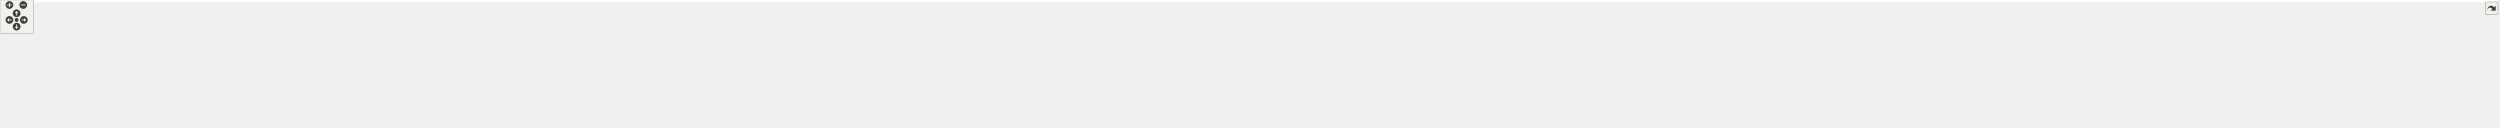
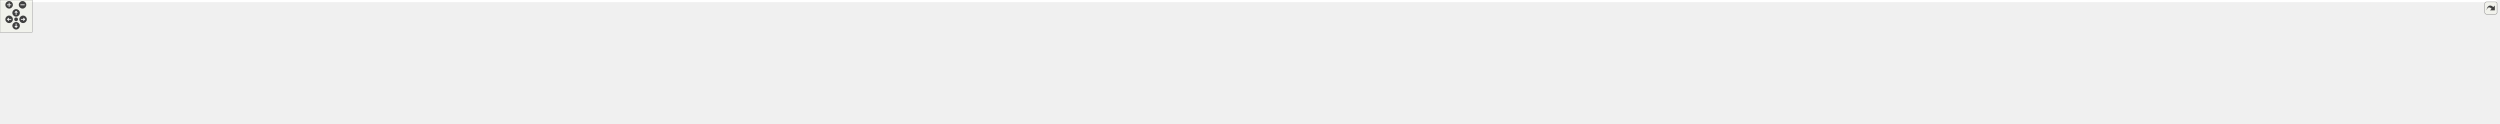
<svg xmlns="http://www.w3.org/2000/svg" xmlns:xlink="http://www.w3.org/1999/xlink" id="main" version="1.1" xml:space="preserve">
  <style type="text/css">
.edge:hover path { stroke: red; }
.edge:hover polygon { stroke: red; fill: red; }
</style>
  <defs>
    <circle id="rim" cx="0" cy="0" r="7" />
    <circle id="rim2" cx="0" cy="0" r="3.5" />
    <g id="zoomPlus">
      <use xlink:href="#rim" fill="#404040">
        <set attributeName="fill" to="#808080" begin="zoomplus.mouseover" end="zoomplus.mouseout" />
      </use>
      <path d="M-4,0h8M0,-4v8" fill="none" stroke="white" stroke-width="1.5" pointer-events="none" />
    </g>
    <g id="zoomMin">
      <use xlink:href="#rim" fill="#404040">
        <set attributeName="fill" to="#808080" begin="zoomminus.mouseover" end="zoomminus.mouseout" />
      </use>
      <path d="M-4,0h8" fill="none" stroke="white" stroke-width="1.5" pointer-events="none" />
    </g>
    <g id="dirArrow">
      <path fill="none" stroke="white" stroke-width="1.5" d="M0,-3.0v7 M-2.5,-0.5L0,-3.0L2.5,-0.5" />
    </g>
    <g id="resetDef">
      <use xlink:href="#rim2" fill="#404040">
        <set attributeName="fill" to="#808080" begin="reset.mouseover" end="reset.mouseout" />
      </use>
    </g>
  </defs>
  <svg id="graph" class="graph">
    <g id="viewport">
-       <polygon fill="white" stroke="transparent" points="-4,4 -4,-169 4506.5,-169 4506.5,4 -4,4" />
+       <polygon fill="white" stroke="transparent" points="-4,4 -4,-169 4652.5,-169 4652.5,4 -4,4" />
      <g id="node1" class="node">
        <g id="a_node1">
          <a xlink:title=" ">
-             <polygon fill="#bfbfbf" stroke="black" points="1880,-134.5 1880,-164.5 2026,-164.5 2026,-134.5 1880,-134.5" />
-             <text text-anchor="start" x="1888" y="-152.5" font-family="Helvetica,sans-Serif" font-size="10.00">include/d/d_com/d_com</text>
-             <text text-anchor="middle" x="1953" y="-141.5" font-family="Helvetica,sans-Serif" font-size="10.00">_inf_game/d_com_inf_game.h</text>
+             <polygon fill="#bfbfbf" stroke="black" points="1947,-134.5 1947,-164.5 2093,-164.5 2093,-134.5 1947,-134.5" />
+             <text text-anchor="start" x="1955" y="-152.5" font-family="Helvetica,sans-Serif" font-size="10.00">include/d/d_com/d_com</text>
+             <text text-anchor="middle" x="2020" y="-141.5" font-family="Helvetica,sans-Serif" font-size="10.00">_inf_game/d_com_inf_game.h</text>
          </a>
        </g>
      </g>
      <g id="node2" class="node">
        <g id="a_node2">
          <a xlink:href="d__attention_8cpp.html" target="_top" xlink:title=" ">
            <polygon fill="white" stroke="black" points="295.5,-6 295.5,-25 402.5,-25 402.5,-6 295.5,-6" />
            <text text-anchor="middle" x="349" y="-13" font-family="Helvetica,sans-Serif" font-size="10.00">src/d/d_attention.cpp</text>
          </a>
        </g>
      </g>
      <g id="edge1" class="edge">
-         <path fill="none" stroke="midnightblue" d="M1869.6,-147.46C1541.88,-143.19 359,-125.86 332,-98 312.58,-77.97 332.11,-41.82 342.89,-25.24" />
-         <polygon fill="midnightblue" stroke="midnightblue" points="1869.93,-150.97 1879.97,-147.6 1870.02,-143.97 1869.93,-150.97" />
+         <path fill="none" stroke="midnightblue" d="M1936.79,-147.57C1600.73,-143.62 360.24,-127.1 332,-98 312.57,-77.98 332.1,-41.82 342.89,-25.24" />
+         <polygon fill="midnightblue" stroke="midnightblue" points="1936.9,-151.07 1946.94,-147.69 1936.98,-144.07 1936.9,-151.07" />
      </g>
      <g id="node3" class="node">
        <g id="a_node3">
          <a xlink:href="d__camera_8cpp.html" target="_top" xlink:title=" ">
            <polygon fill="white" stroke="black" points="479,-73 479,-92 581,-92 581,-73 479,-73" />
            <text text-anchor="middle" x="530" y="-80" font-family="Helvetica,sans-Serif" font-size="10.00">src/d/d_camera.cpp</text>
          </a>
        </g>
      </g>
      <g id="edge2" class="edge">
-         <path fill="none" stroke="midnightblue" d="M1869.53,-147.39C1613.79,-143.67 843.39,-130.05 595,-98 584.45,-96.64 573.09,-94.38 562.86,-92.05" />
-         <polygon fill="midnightblue" stroke="midnightblue" points="1869.82,-150.89 1879.87,-147.54 1869.92,-143.89 1869.82,-150.89" />
+         <path fill="none" stroke="midnightblue" d="M1936.51,-147.56C1672.39,-144.27 856.99,-131.57 595,-98 584.45,-96.65 573.09,-94.39 562.86,-92.06" />
+         <polygon fill="midnightblue" stroke="midnightblue" points="1936.76,-151.06 1946.8,-147.69 1936.85,-144.06 1936.76,-151.06" />
      </g>
      <g id="node4" class="node">
        <g id="a_node4">
          <a xlink:href="d__com__inf__game_8cpp.html" target="_top" xlink:title=" ">
            <polygon fill="white" stroke="black" points="563.5,-0.5 563.5,-30.5 682.5,-30.5 682.5,-0.5 563.5,-0.5" />
            <text text-anchor="start" x="571.5" y="-18.5" font-family="Helvetica,sans-Serif" font-size="10.00">src/d/d_com/d_com_inf</text>
            <text text-anchor="middle" x="623" y="-7.5" font-family="Helvetica,sans-Serif" font-size="10.00">_game.cpp</text>
          </a>
        </g>
      </g>
      <g id="edge3" class="edge">
-         <path fill="none" stroke="midnightblue" d="M1869.63,-148.37C1585.85,-147.53 672.47,-141.45 628,-98 610.26,-80.66 614.43,-48.94 618.86,-30.61" />
-         <polygon fill="midnightblue" stroke="midnightblue" points="1869.85,-151.87 1879.86,-148.4 1869.87,-144.87 1869.85,-151.87" />
+         <path fill="none" stroke="midnightblue" d="M1936.4,-148.53C1642.95,-148.24 674.97,-143.81 628,-98 610.24,-80.68 614.42,-48.95 618.85,-30.61" />
+         <polygon fill="midnightblue" stroke="midnightblue" points="1936.55,-152.03 1946.55,-148.54 1936.56,-145.03 1936.55,-152.03" />
      </g>
      <g id="node5" class="node">
        <g id="a_node5">
          <a xlink:href="d__file__sel__info_8cpp.html" target="_top" xlink:title=" ">
            <polygon fill="white" stroke="black" points="789.5,-67.5 789.5,-97.5 878.5,-97.5 878.5,-67.5 789.5,-67.5" />
            <text text-anchor="start" x="797.5" y="-85.5" font-family="Helvetica,sans-Serif" font-size="10.00">src/d/d_file/d_file</text>
            <text text-anchor="middle" x="834" y="-74.5" font-family="Helvetica,sans-Serif" font-size="10.00">_sel_info.cpp</text>
          </a>
        </g>
      </g>
      <g id="edge4" class="edge">
-         <path fill="none" stroke="midnightblue" d="M1869.65,-146.86C1653.15,-142.24 1076.69,-127.46 888,-98 884.93,-97.52 881.79,-96.94 878.63,-96.28" />
-         <polygon fill="midnightblue" stroke="midnightblue" points="1869.61,-150.36 1879.69,-147.07 1869.76,-143.36 1869.61,-150.36" />
+         <path fill="none" stroke="midnightblue" d="M1936.63,-147.13C1710.7,-143.06 1090.12,-129.26 888,-98 884.93,-97.53 881.78,-96.94 878.63,-96.29" />
+         <polygon fill="midnightblue" stroke="midnightblue" points="1936.7,-150.64 1946.76,-147.31 1936.83,-143.64 1936.7,-150.64" />
      </g>
      <g id="node6" class="node">
        <g id="a_node6">
          <a xlink:href="d__item_8cpp.html" target="_top" xlink:title=" ">
            <polygon fill="white" stroke="black" points="700.5,-6 700.5,-25 821.5,-25 821.5,-6 700.5,-6" />
            <text text-anchor="middle" x="761" y="-13" font-family="Helvetica,sans-Serif" font-size="10.00">src/d/d_item/d_item.cpp</text>
          </a>
        </g>
      </g>
      <g id="edge5" class="edge">
-         <path fill="none" stroke="midnightblue" d="M1869.47,-147.63C1608.47,-144.54 822.99,-132.42 781,-98 759.03,-79.99 758.92,-42.13 760.12,-25.11" />
-         <polygon fill="midnightblue" stroke="midnightblue" points="1869.61,-151.13 1879.65,-147.74 1869.69,-144.13 1869.61,-151.13" />
+         <path fill="none" stroke="midnightblue" d="M1936.84,-147.83C1666.24,-145.31 825.71,-134.56 781,-98 759.01,-80.02 758.91,-42.14 760.12,-25.11" />
+         <polygon fill="midnightblue" stroke="midnightblue" points="1936.96,-151.33 1946.99,-147.93 1937.02,-144.34 1936.96,-151.33" />
      </g>
      <g id="node7" class="node">
        <g id="a_node7">
          <a xlink:href="d__kankyo__rain_8cpp.html" target="_top" xlink:title=" ">
            <polygon fill="white" stroke="black" points="896.5,-67.5 896.5,-97.5 1023.5,-97.5 1023.5,-67.5 896.5,-67.5" />
            <text text-anchor="start" x="904.5" y="-85.5" font-family="Helvetica,sans-Serif" font-size="10.00">src/d/d_kankyo/d_kankyo</text>
            <text text-anchor="middle" x="960" y="-74.5" font-family="Helvetica,sans-Serif" font-size="10.00">_rain.cpp</text>
          </a>
        </g>
      </g>
      <g id="edge6" class="edge">
-         <path fill="none" stroke="midnightblue" d="M1869.57,-147.86C1707.64,-145.74 1339.71,-136.68 1033,-98 1029.92,-97.61 1026.78,-97.17 1023.61,-96.69" />
-         <polygon fill="midnightblue" stroke="midnightblue" points="1869.89,-151.36 1879.93,-147.99 1869.98,-144.36 1869.89,-151.36" />
+         <path fill="none" stroke="midnightblue" d="M1936.79,-148.3C1766.48,-147.01 1366.1,-139.38 1033,-98 1029.92,-97.62 1026.78,-97.18 1023.61,-96.7" />
+         <polygon fill="midnightblue" stroke="midnightblue" points="1936.91,-151.8 1946.94,-148.37 1936.96,-144.8 1936.91,-151.8" />
      </g>
      <g id="node8" class="node">
        <g id="a_node8">
          <a xlink:href="d__kankyo__wether_8cpp.html" target="_top" xlink:title=" ">
            <polygon fill="white" stroke="black" points="1041.5,-67.5 1041.5,-97.5 1168.5,-97.5 1168.5,-67.5 1041.5,-67.5" />
            <text text-anchor="start" x="1049.5" y="-85.5" font-family="Helvetica,sans-Serif" font-size="10.00">src/d/d_kankyo/d_kankyo</text>
            <text text-anchor="middle" x="1105" y="-74.5" font-family="Helvetica,sans-Serif" font-size="10.00">_wether.cpp</text>
          </a>
        </g>
      </g>
      <g id="edge7" class="edge">
-         <path fill="none" stroke="midnightblue" d="M1869.36,-146.64C1726.9,-142.67 1428.25,-130.86 1178,-98 1174.93,-97.6 1171.79,-97.14 1168.62,-96.65" />
-         <polygon fill="midnightblue" stroke="midnightblue" points="1869.67,-150.15 1879.76,-146.92 1869.86,-143.15 1869.67,-150.15" />
+         <path fill="none" stroke="midnightblue" d="M1936.6,-147.26C1784.99,-144.16 1454.33,-133.56 1178,-98 1174.92,-97.6 1171.78,-97.16 1168.62,-96.67" />
+         <polygon fill="midnightblue" stroke="midnightblue" points="1936.69,-150.76 1946.76,-147.46 1936.83,-143.76 1936.69,-150.76" />
      </g>
      <g id="node9" class="node">
        <g id="a_node9">
          <a xlink:href="d__kankyo_8cpp.html" target="_top" xlink:title=" ">
            <polygon fill="white" stroke="black" points="1186.5,-73 1186.5,-92 1287.5,-92 1287.5,-73 1186.5,-73" />
            <text text-anchor="middle" x="1237" y="-80" font-family="Helvetica,sans-Serif" font-size="10.00">src/d/d_kankyo.cpp</text>
          </a>
        </g>
      </g>
      <g id="edge8" class="edge">
-         <path fill="none" stroke="midnightblue" d="M1869.48,-146.35C1744.35,-142.17 1501.11,-130.31 1297,-98 1287.58,-96.51 1277.46,-94.3 1268.26,-92.06" />
-         <polygon fill="midnightblue" stroke="midnightblue" points="1869.64,-149.86 1879.75,-146.69 1869.87,-142.86 1869.64,-149.86" />
+         <path fill="none" stroke="midnightblue" d="M1936.68,-147.2C1801.61,-144.08 1526.81,-133.54 1297,-98 1287.47,-96.53 1277.22,-94.3 1267.94,-92.02" />
+         <polygon fill="midnightblue" stroke="midnightblue" points="1936.87,-150.71 1946.95,-147.43 1937.03,-143.71 1936.87,-150.71" />
      </g>
      <g id="node10" class="node">
        <g id="a_node10">
          <a xlink:href="d__kantera__icon__meter_8cpp.html" target="_top" xlink:title=" ">
            <polygon fill="white" stroke="black" points="1305.5,-67.5 1305.5,-97.5 1412.5,-97.5 1412.5,-67.5 1305.5,-67.5" />
            <text text-anchor="start" x="1313.5" y="-85.5" font-family="Helvetica,sans-Serif" font-size="10.00">src/d/d_kantera_icon</text>
            <text text-anchor="middle" x="1359" y="-74.5" font-family="Helvetica,sans-Serif" font-size="10.00">_meter.cpp</text>
          </a>
        </g>
      </g>
      <g id="edge9" class="edge">
-         <path fill="none" stroke="midnightblue" d="M1869.39,-143.95C1764.41,-137.47 1579.03,-123.42 1422,-98 1418.9,-97.5 1415.72,-96.93 1412.52,-96.32" />
-         <polygon fill="midnightblue" stroke="midnightblue" points="1869.41,-147.46 1879.6,-144.58 1869.84,-140.48 1869.41,-147.46" />
+         <path fill="none" stroke="midnightblue" d="M1936.66,-145.2C1820.69,-139.76 1604.35,-126.54 1422,-98 1418.9,-97.51 1415.72,-96.96 1412.52,-96.36" />
+         <polygon fill="midnightblue" stroke="midnightblue" points="1936.73,-148.71 1946.88,-145.67 1937.05,-141.71 1936.73,-148.71" />
      </g>
      <g id="node11" class="node">
        <g id="a_node11">
          <a xlink:href="d__meter__button_8cpp.html" target="_top" xlink:title=" ">
            <polygon fill="white" stroke="black" points="1430.5,-67.5 1430.5,-97.5 1545.5,-97.5 1545.5,-67.5 1430.5,-67.5" />
            <text text-anchor="start" x="1438.5" y="-85.5" font-family="Helvetica,sans-Serif" font-size="10.00">src/d/d_meter/d_meter</text>
            <text text-anchor="middle" x="1488" y="-74.5" font-family="Helvetica,sans-Serif" font-size="10.00">_button.cpp</text>
          </a>
        </g>
      </g>
      <g id="edge10" class="edge">
-         <path fill="none" stroke="midnightblue" d="M1869.62,-140.05C1788.88,-131.37 1663.13,-116.53 1555,-98 1551.95,-97.48 1548.83,-96.91 1545.68,-96.32" />
-         <polygon fill="midnightblue" stroke="midnightblue" points="1869.41,-143.55 1879.73,-141.13 1870.16,-136.59 1869.41,-143.55" />
+         <path fill="none" stroke="midnightblue" d="M1936.56,-142.09C1843.22,-134.31 1687.7,-119.5 1555,-98 1551.95,-97.51 1548.82,-96.96 1545.67,-96.38" />
+         <polygon fill="midnightblue" stroke="midnightblue" points="1936.54,-145.6 1946.79,-142.94 1937.11,-138.63 1936.54,-145.6" />
      </g>
      <g id="node12" class="node">
        <g id="a_node12">
          <a xlink:href="d__meter__haihai_8cpp.html" target="_top" xlink:title=" ">
            <polygon fill="white" stroke="black" points="1563.5,-67.5 1563.5,-97.5 1678.5,-97.5 1678.5,-67.5 1563.5,-67.5" />
            <text text-anchor="start" x="1571.5" y="-85.5" font-family="Helvetica,sans-Serif" font-size="10.00">src/d/d_meter/d_meter</text>
            <text text-anchor="middle" x="1621" y="-74.5" font-family="Helvetica,sans-Serif" font-size="10.00">_haihai.cpp</text>
          </a>
        </g>
      </g>
      <g id="edge11" class="edge">
-         <path fill="none" stroke="midnightblue" d="M1869.9,-133.21C1817.62,-123.46 1748.79,-110.37 1688,-98 1684.97,-97.38 1681.86,-96.74 1678.72,-96.09" />
-         <polygon fill="midnightblue" stroke="midnightblue" points="1869.32,-136.66 1879.79,-135.05 1870.6,-129.78 1869.32,-136.66" />
+         <path fill="none" stroke="midnightblue" d="M1936.8,-137.31C1869.5,-127.9 1772.4,-113.54 1688,-98 1684.96,-97.44 1681.84,-96.84 1678.7,-96.23" />
+         <polygon fill="midnightblue" stroke="midnightblue" points="1936.53,-140.8 1946.92,-138.72 1937.5,-133.87 1936.53,-140.8" />
      </g>
      <g id="node13" class="node">
        <g id="a_node13">
          <a xlink:href="d__meter__hakusha_8cpp.html" target="_top" xlink:title=" ">
            <polygon fill="white" stroke="black" points="1696.5,-67.5 1696.5,-97.5 1811.5,-97.5 1811.5,-67.5 1696.5,-67.5" />
            <text text-anchor="start" x="1704.5" y="-85.5" font-family="Helvetica,sans-Serif" font-size="10.00">src/d/d_meter/d_meter</text>
            <text text-anchor="middle" x="1754" y="-74.5" font-family="Helvetica,sans-Serif" font-size="10.00">_hakusha.cpp</text>
          </a>
        </g>
      </g>
      <g id="edge12" class="edge">
-         <path fill="none" stroke="midnightblue" d="M1900.12,-131.23C1867.93,-120.71 1827.33,-107.45 1797.1,-97.58" />
-         <polygon fill="midnightblue" stroke="midnightblue" points="1899.23,-134.62 1909.82,-134.4 1901.4,-127.96 1899.23,-134.62" />
+         <path fill="none" stroke="midnightblue" d="M1952.69,-132.05C1909.2,-121.43 1853.2,-107.74 1811.75,-97.61" />
+         <polygon fill="midnightblue" stroke="midnightblue" points="1952.06,-135.5 1962.61,-134.48 1953.73,-128.7 1952.06,-135.5" />
      </g>
      <g id="node14" class="node">
        <g id="a_node14">
          <a xlink:href="d__meter__map_8cpp.html" target="_top" xlink:title=" ">
            <polygon fill="white" stroke="black" points="1829.5,-67.5 1829.5,-97.5 1944.5,-97.5 1944.5,-67.5 1829.5,-67.5" />
            <text text-anchor="start" x="1837.5" y="-85.5" font-family="Helvetica,sans-Serif" font-size="10.00">src/d/d_meter/d_meter</text>
            <text text-anchor="middle" x="1887" y="-74.5" font-family="Helvetica,sans-Serif" font-size="10.00">_map.cpp</text>
          </a>
        </g>
      </g>
      <g id="edge13" class="edge">
-         <path fill="none" stroke="midnightblue" d="M1931.49,-127.31C1921.59,-117.56 1910.11,-106.26 1901.29,-97.58" />
-         <polygon fill="midnightblue" stroke="midnightblue" points="1929.1,-129.87 1938.68,-134.4 1934.01,-124.89 1929.1,-129.87" />
+         <path fill="none" stroke="midnightblue" d="M1982.13,-129.99C1961.05,-119.69 1935.22,-107.07 1915.8,-97.58" />
+         <polygon fill="midnightblue" stroke="midnightblue" points="1980.62,-133.15 1991.14,-134.4 1983.69,-126.86 1980.62,-133.15" />
      </g>
      <g id="node15" class="node">
        <g id="a_node15">
          <a xlink:href="d__meter__string_8cpp.html" target="_top" xlink:title=" ">
            <polygon fill="white" stroke="black" points="1962.5,-67.5 1962.5,-97.5 2077.5,-97.5 2077.5,-67.5 1962.5,-67.5" />
            <text text-anchor="start" x="1970.5" y="-85.5" font-family="Helvetica,sans-Serif" font-size="10.00">src/d/d_meter/d_meter</text>
            <text text-anchor="middle" x="2020" y="-74.5" font-family="Helvetica,sans-Serif" font-size="10.00">_string.cpp</text>
          </a>
        </g>
      </g>
      <g id="edge14" class="edge">
-         <path fill="none" stroke="midnightblue" d="M1974.84,-127.31C1984.89,-117.56 1996.54,-106.26 2005.49,-97.58" />
-         <polygon fill="midnightblue" stroke="midnightblue" points="1972.28,-124.92 1967.54,-134.4 1977.15,-129.94 1972.28,-124.92" />
+         <path fill="none" stroke="midnightblue" d="M2020,-124.11C2020,-115.15 2020,-105.32 2020,-97.58" />
+         <polygon fill="midnightblue" stroke="midnightblue" points="2016.5,-124.4 2020,-134.4 2023.5,-124.4 2016.5,-124.4" />
      </g>
      <g id="node16" class="node">
        <g id="a_node16">
          <a xlink:href="d__meter2__draw_8cpp.html" target="_top" xlink:title=" ">
            <polygon fill="white" stroke="black" points="2095.5,-67.5 2095.5,-97.5 2220.5,-97.5 2220.5,-67.5 2095.5,-67.5" />
            <text text-anchor="start" x="2103.5" y="-85.5" font-family="Helvetica,sans-Serif" font-size="10.00">src/d/d_meter2/d_meter2</text>
            <text text-anchor="middle" x="2158" y="-74.5" font-family="Helvetica,sans-Serif" font-size="10.00">_draw.cpp</text>
          </a>
        </g>
      </g>
      <g id="edge15" class="edge">
-         <path fill="none" stroke="midnightblue" d="M2006.79,-131.44C2040.02,-120.91 2082.15,-107.55 2113.5,-97.61" />
-         <polygon fill="midnightblue" stroke="midnightblue" points="2005.7,-128.12 1997.23,-134.48 2007.82,-134.79 2005.7,-128.12" />
+         <path fill="none" stroke="midnightblue" d="M2059,-130.13C2080.93,-119.8 2107.87,-107.11 2128.11,-97.58" />
+         <polygon fill="midnightblue" stroke="midnightblue" points="2057.5,-126.97 2049.94,-134.4 2060.48,-133.3 2057.5,-126.97" />
      </g>
      <g id="node17" class="node">
        <g id="a_node17">
          <a xlink:href="d__meter2__info_8cpp.html" target="_top" xlink:title=" ">
            <polygon fill="white" stroke="black" points="2238.5,-67.5 2238.5,-97.5 2363.5,-97.5 2363.5,-67.5 2238.5,-67.5" />
            <text text-anchor="start" x="2246.5" y="-85.5" font-family="Helvetica,sans-Serif" font-size="10.00">src/d/d_meter2/d_meter2</text>
            <text text-anchor="middle" x="2301" y="-74.5" font-family="Helvetica,sans-Serif" font-size="10.00">_info.cpp</text>
          </a>
        </g>
      </g>
      <g id="edge16" class="edge">
-         <path fill="none" stroke="midnightblue" d="M2036.33,-133.78C2091.36,-123.94 2165.05,-110.55 2230,-98 2232.72,-97.47 2235.49,-96.93 2238.29,-96.38" />
-         <polygon fill="midnightblue" stroke="midnightblue" points="2035.5,-130.37 2026.27,-135.58 2036.73,-137.27 2035.5,-130.37" />
+         <path fill="none" stroke="midnightblue" d="M2090.53,-132.19C2136.55,-121.54 2196.02,-107.78 2240,-97.61" />
+         <polygon fill="midnightblue" stroke="midnightblue" points="2089.58,-128.81 2080.63,-134.48 2091.16,-135.63 2089.58,-128.81" />
      </g>
      <g id="node18" class="node">
        <g id="a_node18">
          <a xlink:href="d__meter2_8cpp.html" target="_top" xlink:title=" ">
            <polygon fill="white" stroke="black" points="2382,-73 2382,-92 2482,-92 2482,-73 2382,-73" />
            <text text-anchor="middle" x="2432" y="-80" font-family="Helvetica,sans-Serif" font-size="10.00">src/d/d_meter2.cpp</text>
          </a>
        </g>
      </g>
      <g id="edge17" class="edge">
-         <path fill="none" stroke="midnightblue" d="M2036.36,-141.48C2121.43,-133.62 2257.05,-119.14 2373,-98 2381.92,-96.37 2391.51,-94.2 2400.31,-92.04" />
-         <polygon fill="midnightblue" stroke="midnightblue" points="2035.88,-138.01 2026.24,-142.41 2036.52,-144.98 2035.88,-138.01" />
+         <path fill="none" stroke="midnightblue" d="M2103.36,-138.93C2175.14,-130.14 2281.33,-115.78 2373,-98 2381.7,-96.31 2391.04,-94.17 2399.67,-92.06" />
+         <polygon fill="midnightblue" stroke="midnightblue" points="2102.53,-135.51 2093.03,-140.19 2103.38,-142.46 2102.53,-135.51" />
      </g>
      <g id="node19" class="node">
        <g id="a_node19">
          <a xlink:href="d__save_8cpp.html" target="_top" xlink:title=" ">
            <polygon fill="white" stroke="black" points="2500.5,-73 2500.5,-92 2625.5,-92 2625.5,-73 2500.5,-73" />
            <text text-anchor="middle" x="2563" y="-80" font-family="Helvetica,sans-Serif" font-size="10.00">src/d/d_save/d_save.cpp</text>
          </a>
        </g>
      </g>
      <g id="edge18" class="edge">
-         <path fill="none" stroke="midnightblue" d="M2036.39,-143.4C2142.42,-136.29 2330.96,-121.56 2491,-98 2501.98,-96.38 2513.81,-94.19 2524.64,-92" />
-         <polygon fill="midnightblue" stroke="midnightblue" points="2036.13,-139.91 2026.39,-144.07 2036.6,-146.9 2036.13,-139.91" />
+         <path fill="none" stroke="midnightblue" d="M2103.35,-141.9C2197.72,-133.88 2355.91,-118.8 2491,-98 2501.71,-96.35 2513.25,-94.2 2523.88,-92.06" />
+         <polygon fill="midnightblue" stroke="midnightblue" points="2102.96,-138.42 2093.29,-142.74 2103.55,-145.39 2102.96,-138.42" />
      </g>
      <g id="node20" class="node">
        <g id="a_node20">
          <a xlink:href="d__save__HIO_8cpp.html" target="_top" xlink:title=" ">
            <polygon fill="white" stroke="black" points="2643.5,-67.5 2643.5,-97.5 2750.5,-97.5 2750.5,-67.5 2643.5,-67.5" />
            <text text-anchor="start" x="2651.5" y="-85.5" font-family="Helvetica,sans-Serif" font-size="10.00">src/d/d_save/d_save</text>
            <text text-anchor="middle" x="2697" y="-74.5" font-family="Helvetica,sans-Serif" font-size="10.00">_HIO.cpp</text>
          </a>
        </g>
      </g>
      <g id="edge19" class="edge">
-         <path fill="none" stroke="midnightblue" d="M2036.29,-146.51C2165.25,-142.49 2420.75,-130.78 2635,-98 2637.73,-97.58 2640.52,-97.11 2643.33,-96.59" />
-         <polygon fill="midnightblue" stroke="midnightblue" points="2035.98,-143.02 2026.09,-146.82 2036.19,-150.01 2035.98,-143.02" />
+         <path fill="none" stroke="midnightblue" d="M2103.42,-145.56C2222.12,-140.49 2446.3,-127.65 2635,-98 2637.73,-97.57 2640.52,-97.09 2643.33,-96.56" />
+         <polygon fill="midnightblue" stroke="midnightblue" points="2103.16,-142.07 2093.31,-145.98 2103.45,-149.06 2103.16,-142.07" />
      </g>
      <g id="node21" class="node">
        <g id="a_node21">
          <a xlink:href="d__stage_8cpp.html" target="_top" xlink:title=" ">
            <polygon fill="white" stroke="black" points="2769,-73 2769,-92 2863,-92 2863,-73 2769,-73" />
            <text text-anchor="middle" x="2816" y="-80" font-family="Helvetica,sans-Serif" font-size="10.00">src/d/d_stage.cpp</text>
          </a>
        </g>
      </g>
      <g id="edge20" class="edge">
-         <path fill="none" stroke="midnightblue" d="M2036.42,-148.51C2183.51,-147.35 2498.2,-139.69 2760,-98 2769.03,-96.56 2778.71,-94.32 2787.45,-92.01" />
-         <polygon fill="midnightblue" stroke="midnightblue" points="2036.1,-145.01 2026.12,-148.58 2036.15,-152.01 2036.1,-145.01" />
+         <path fill="none" stroke="midnightblue" d="M2103.3,-147.83C2240.9,-145.6 2523.92,-136.28 2760,-98 2768.92,-96.55 2778.49,-94.33 2787.15,-92.06" />
+         <polygon fill="midnightblue" stroke="midnightblue" points="2103.19,-144.33 2093.25,-147.98 2103.3,-151.33 2103.19,-144.33" />
      </g>
      <g id="node22" class="node">
        <g id="a_node22">
          <a xlink:href="f__pc__manager_8cpp.html" target="_top" xlink:title=" ">
            <polygon fill="white" stroke="black" points="0,-6 0,-25 140,-25 140,-6 0,-6" />
            <text text-anchor="middle" x="70" y="-13" font-family="Helvetica,sans-Serif" font-size="10.00">src/f/f_pc/f_pc_manager.cpp</text>
          </a>
        </g>
      </g>
      <g id="edge21" class="edge">
-         <path fill="none" stroke="midnightblue" d="M1869.64,-147.76C1526.85,-144.5 240.1,-130.18 160,-98 121.47,-82.52 88.94,-42.6 76,-25.02" />
-         <polygon fill="midnightblue" stroke="midnightblue" points="1869.72,-151.26 1879.75,-147.85 1869.78,-144.26 1869.72,-151.26" />
+         <path fill="none" stroke="midnightblue" d="M1936.74,-147.85C1586.05,-144.89 243.36,-131.44 160,-98 121.46,-82.54 88.94,-42.61 76,-25.03" />
+         <polygon fill="midnightblue" stroke="midnightblue" points="1936.8,-151.35 1946.83,-147.93 1936.86,-144.35 1936.8,-151.35" />
      </g>
      <g id="node23" class="node">
        <g id="a_node23">
          <a xlink:href="m__Do__audio_8cpp.html" target="_top" xlink:title=" ">
            <polygon fill="white" stroke="black" points="2881,-73 2881,-92 3015,-92 3015,-73 2881,-73" />
            <text text-anchor="middle" x="2948" y="-80" font-family="Helvetica,sans-Serif" font-size="10.00">src/m_Do/m_Do_audio.cpp</text>
          </a>
        </g>
      </g>
      <g id="edge22" class="edge">
-         <path fill="none" stroke="midnightblue" d="M2036.62,-147.64C2198.49,-145.14 2565.67,-135.47 2872,-98 2884,-96.53 2896.96,-94.3 2908.71,-92.03" />
-         <polygon fill="midnightblue" stroke="midnightblue" points="2036.21,-144.14 2026.26,-147.79 2036.31,-151.14 2036.21,-144.14" />
+         <path fill="none" stroke="midnightblue" d="M2103.48,-147.13C2256.45,-143.82 2591.71,-132.9 2872,-98 2883.86,-96.52 2896.66,-94.32 2908.32,-92.08" />
+         <polygon fill="midnightblue" stroke="midnightblue" points="2103.16,-143.64 2093.23,-147.35 2103.3,-150.63 2103.16,-143.64" />
      </g>
      <g id="node24" class="node">
        <g id="a_node24">
-           <a xlink:href="m__Do__ext_8cpp.html" target="_top" xlink:title=" ">
-             <polygon fill="white" stroke="black" points="3033.5,-73 3033.5,-92 3156.5,-92 3156.5,-73 3033.5,-73" />
-             <text text-anchor="middle" x="3095" y="-80" font-family="Helvetica,sans-Serif" font-size="10.00">src/m_Do/m_Do_ext.cpp</text>
+           <a xlink:href="m__Do__lib_8cpp.html" target="_top" xlink:title=" ">
+             <polygon fill="white" stroke="black" points="3033,-73 3033,-92 3153,-92 3153,-73 3033,-73" />
+             <text text-anchor="middle" x="3093" y="-80" font-family="Helvetica,sans-Serif" font-size="10.00">src/m_Do/m_Do_lib.cpp</text>
          </a>
        </g>
      </g>
      <g id="edge23" class="edge">
-         <path fill="none" stroke="midnightblue" d="M2036.28,-148.93C2216.92,-148.92 2657.99,-143.73 3024,-98 3035.36,-96.58 3047.62,-94.34 3058.69,-92.04" />
-         <polygon fill="midnightblue" stroke="midnightblue" points="2036.05,-145.43 2026.05,-148.93 2036.05,-152.43 2036.05,-145.43" />
+         <path fill="none" stroke="midnightblue" d="M2103.13,-148.71C2275.55,-148.19 2684.38,-141.95 3024,-98 3035.05,-96.57 3046.96,-94.32 3057.73,-92.02" />
+         <polygon fill="midnightblue" stroke="midnightblue" points="2103.1,-145.21 2093.1,-148.74 2103.11,-152.21 2103.1,-145.21" />
      </g>
      <g id="node25" class="node">
        <g id="a_node25">
-           <a xlink:href="m__Do__lib_8cpp.html" target="_top" xlink:title=" ">
-             <polygon fill="white" stroke="black" points="3175,-73 3175,-92 3295,-92 3295,-73 3175,-73" />
-             <text text-anchor="middle" x="3235" y="-80" font-family="Helvetica,sans-Serif" font-size="10.00">src/m_Do/m_Do_lib.cpp</text>
+           <a xlink:href="m__Do__machine__exception_8cpp.html" target="_top" xlink:title=" ">
+             <polygon fill="white" stroke="black" points="3171.5,-67.5 3171.5,-97.5 3300.5,-97.5 3300.5,-67.5 3171.5,-67.5" />
+             <text text-anchor="start" x="3179.5" y="-85.5" font-family="Helvetica,sans-Serif" font-size="10.00">src/m_Do/m_Do_machine</text>
+             <text text-anchor="middle" x="3236" y="-74.5" font-family="Helvetica,sans-Serif" font-size="10.00">_exception.cpp</text>
          </a>
        </g>
      </g>
      <g id="edge24" class="edge">
-         <path fill="none" stroke="midnightblue" d="M2036.39,-146.83C2273.19,-141.79 2946.78,-125.41 3166,-98 3177.17,-96.6 3189.23,-94.34 3200.09,-92.01" />
-         <polygon fill="midnightblue" stroke="midnightblue" points="2036.04,-143.33 2026.12,-147.04 2036.19,-150.33 2036.04,-143.33" />
+         <path fill="none" stroke="midnightblue" d="M2103.26,-149.06C2292.23,-149.41 2767.75,-145.08 3162,-98 3164.99,-97.64 3168.04,-97.23 3171.11,-96.78" />
+         <polygon fill="midnightblue" stroke="midnightblue" points="2103.13,-145.56 2093.12,-149.04 2103.11,-152.56 2103.13,-145.56" />
      </g>
      <g id="node26" class="node">
        <g id="a_node26">
          <a xlink:href="m__Do__main_8cpp.html" target="_top" xlink:title=" ">
-             <polygon fill="white" stroke="black" points="3313.5,-73 3313.5,-92 3444.5,-92 3444.5,-73 3313.5,-73" />
-             <text text-anchor="middle" x="3379" y="-80" font-family="Helvetica,sans-Serif" font-size="10.00">src/m_Do/m_Do_main.cpp</text>
+             <polygon fill="white" stroke="black" points="3318.5,-73 3318.5,-92 3449.5,-92 3449.5,-73 3318.5,-73" />
+             <text text-anchor="middle" x="3384" y="-80" font-family="Helvetica,sans-Serif" font-size="10.00">src/m_Do/m_Do_main.cpp</text>
          </a>
        </g>
      </g>
      <g id="edge25" class="edge">
-         <path fill="none" stroke="midnightblue" d="M2036.44,-147.06C2291.2,-142.4 3056.61,-126.37 3304,-98 3316.12,-96.61 3329.22,-94.35 3341.02,-92.02" />
-         <polygon fill="midnightblue" stroke="midnightblue" points="2036.08,-143.57 2026.14,-147.25 2036.21,-150.57 2036.08,-143.57" />
+         <path fill="none" stroke="midnightblue" d="M2103.47,-146.92C2350.45,-141.97 3075.04,-125.45 3310,-98 3321.96,-96.6 3334.88,-94.34 3346.53,-92.01" />
+         <polygon fill="midnightblue" stroke="midnightblue" points="2103.05,-143.43 2093.12,-147.12 2103.19,-150.42 2103.05,-143.43" />
      </g>
      <g id="node27" class="node">
        <g id="a_node27">
          <a xlink:href="m__Do__MemCardRWmng_8cpp.html" target="_top" xlink:title=" ">
-             <polygon fill="white" stroke="black" points="3462.5,-73 3462.5,-92 3649.5,-92 3649.5,-73 3462.5,-73" />
-             <text text-anchor="middle" x="3556" y="-80" font-family="Helvetica,sans-Serif" font-size="10.00">src/m_Do/m_Do_MemCardRWmng.cpp</text>
+             <polygon fill="white" stroke="black" points="3467.5,-73 3467.5,-92 3654.5,-92 3654.5,-73 3467.5,-73" />
+             <text text-anchor="middle" x="3561" y="-80" font-family="Helvetica,sans-Serif" font-size="10.00">src/m_Do/m_Do_MemCardRWmng.cpp</text>
          </a>
        </g>
      </g>
      <g id="edge26" class="edge">
-         <path fill="none" stroke="midnightblue" d="M2036.38,-148.84C2264.04,-149.07 2915.2,-145.22 3454,-98 3470.21,-96.58 3487.79,-94.34 3503.71,-92.03" />
-         <polygon fill="midnightblue" stroke="midnightblue" points="2036.19,-145.34 2026.19,-148.82 2036.18,-152.34 2036.19,-145.34" />
+         <path fill="none" stroke="midnightblue" d="M2103.41,-148.66C2324.74,-148.42 2945.17,-143.41 3459,-98 3475.21,-96.57 3492.79,-94.32 3508.71,-92.02" />
+         <polygon fill="midnightblue" stroke="midnightblue" points="2103.17,-145.16 2093.17,-148.67 2103.17,-152.16 2103.17,-145.16" />
      </g>
      <g id="node28" class="node">
        <g id="a_node28">
-           <a xlink:href="Z2EnvSeMgr_8cpp.html" target="_top" xlink:title=" ">
-             <polygon fill="white" stroke="black" points="3667.5,-73 3667.5,-92 3828.5,-92 3828.5,-73 3667.5,-73" />
-             <text text-anchor="middle" x="3748" y="-80" font-family="Helvetica,sans-Serif" font-size="10.00">libs/Z2AudioLib/Z2EnvSeMgr.cpp</text>
+           <a xlink:href="m__Do__ext_8cpp.html" target="_top" xlink:title=" ">
+             <polygon fill="white" stroke="black" points="3672.5,-73 3672.5,-92 3795.5,-92 3795.5,-73 3672.5,-73" />
+             <text text-anchor="middle" x="3734" y="-80" font-family="Helvetica,sans-Serif" font-size="10.00">src/m_Do/m_Do_ext.cpp</text>
          </a>
        </g>
      </g>
      <g id="edge27" class="edge">
-         <path fill="none" stroke="midnightblue" d="M2036.72,-147.49C2334.08,-143.65 3338.71,-128.7 3659,-98 3673.34,-96.63 3688.86,-94.37 3702.87,-92.04" />
-         <polygon fill="midnightblue" stroke="midnightblue" points="2036.39,-143.99 2026.44,-147.62 2036.48,-150.99 2036.39,-143.99" />
+         <path fill="none" stroke="midnightblue" d="M2103.19,-147.85C2392.95,-145.3 3356.94,-134.24 3664,-98 3675.46,-96.65 3687.83,-94.36 3698.94,-92" />
+         <polygon fill="midnightblue" stroke="midnightblue" points="2103.13,-144.35 2093.16,-147.94 2103.19,-151.35 2103.13,-144.35" />
      </g>
      <g id="node29" class="node">
        <g id="a_node29">
-           <a xlink:href="Z2LinkMgr_8cpp.html" target="_top" xlink:title=" ">
-             <polygon fill="white" stroke="black" points="3847,-73 3847,-92 3999,-92 3999,-73 3847,-73" />
-             <text text-anchor="middle" x="3923" y="-80" font-family="Helvetica,sans-Serif" font-size="10.00">libs/Z2AudioLib/Z2LinkMgr.cpp</text>
+           <a xlink:href="Z2EnvSeMgr_8cpp.html" target="_top" xlink:title=" ">
+             <polygon fill="white" stroke="black" points="3813.5,-73 3813.5,-92 3974.5,-92 3974.5,-73 3813.5,-73" />
+             <text text-anchor="middle" x="3894" y="-80" font-family="Helvetica,sans-Serif" font-size="10.00">libs/Z2AudioLib/Z2EnvSeMgr.cpp</text>
          </a>
        </g>
      </g>
      <g id="edge28" class="edge">
-         <path fill="none" stroke="midnightblue" d="M2036.06,-147.85C2352.23,-145.12 3480.74,-133.08 3838,-98 3851.71,-96.65 3866.54,-94.4 3879.92,-92.07" />
-         <polygon fill="midnightblue" stroke="midnightblue" points="2036.02,-144.35 2026.05,-147.93 2036.08,-151.35 2036.02,-144.35" />
+         <path fill="none" stroke="midnightblue" d="M2103.46,-147.62C2409.29,-144.15 3468.37,-130.04 3805,-98 3819.34,-96.64 3834.86,-94.38 3848.87,-92.05" />
+         <polygon fill="midnightblue" stroke="midnightblue" points="2103.29,-144.12 2093.33,-147.73 2103.37,-151.12 2103.29,-144.12" />
      </g>
      <g id="node30" class="node">
        <g id="a_node30">
          <a xlink:href="Z2SceneMgr_8cpp.html" target="_top" xlink:title=" ">
-             <polygon fill="white" stroke="black" points="4017.5,-73 4017.5,-92 4178.5,-92 4178.5,-73 4017.5,-73" />
-             <text text-anchor="middle" x="4098" y="-80" font-family="Helvetica,sans-Serif" font-size="10.00">libs/Z2AudioLib/Z2SceneMgr.cpp</text>
+             <polygon fill="white" stroke="black" points="3992.5,-73 3992.5,-92 4153.5,-92 4153.5,-73 3992.5,-73" />
+             <text text-anchor="middle" x="4073" y="-80" font-family="Helvetica,sans-Serif" font-size="10.00">libs/Z2AudioLib/Z2SceneMgr.cpp</text>
          </a>
        </g>
      </g>
      <g id="edge29" class="edge">
-         <path fill="none" stroke="midnightblue" d="M2036.17,-147.96C2370.27,-145.55 3615.5,-134.27 4008,-98 4022.66,-96.65 4038.54,-94.36 4052.83,-92" />
-         <polygon fill="midnightblue" stroke="midnightblue" points="2036.06,-144.46 2026.08,-148.03 2036.11,-151.46 2036.06,-144.46" />
+         <path fill="none" stroke="midnightblue" d="M2103.49,-147.86C2428.62,-145.16 3610.47,-133.07 3984,-98 3998.34,-96.65 4013.87,-94.4 4027.88,-92.07" />
+         <polygon fill="midnightblue" stroke="midnightblue" points="2103.18,-144.37 2093.21,-147.95 2103.24,-151.37 2103.18,-144.37" />
      </g>
      <g id="node31" class="node">
        <g id="a_node31">
-           <a xlink:href="Z2SoundMgr_8cpp.html" target="_top" xlink:title=" ">
-             <polygon fill="white" stroke="black" points="4196.5,-73 4196.5,-92 4357.5,-92 4357.5,-73 4196.5,-73" />
-             <text text-anchor="middle" x="4277" y="-80" font-family="Helvetica,sans-Serif" font-size="10.00">libs/Z2AudioLib/Z2SoundMgr.cpp</text>
+           <a xlink:href="Z2LinkMgr_8cpp.html" target="_top" xlink:title=" ">
+             <polygon fill="white" stroke="black" points="4172,-73 4172,-92 4324,-92 4324,-73 4172,-73" />
+             <text text-anchor="middle" x="4248" y="-80" font-family="Helvetica,sans-Serif" font-size="10.00">libs/Z2AudioLib/Z2LinkMgr.cpp</text>
          </a>
        </g>
      </g>
      <g id="edge30" class="edge">
-         <path fill="none" stroke="midnightblue" d="M2036.33,-148.17C2388.75,-146.52 3758.3,-137.66 4188,-98 4202.5,-96.66 4218.21,-94.38 4232.34,-92.02" />
-         <polygon fill="midnightblue" stroke="midnightblue" points="2036.19,-144.67 2026.2,-148.21 2036.22,-151.67 2036.19,-144.67" />
+         <path fill="none" stroke="midnightblue" d="M2103.3,-148.16C2446.53,-146.49 3752.5,-137.64 4163,-98 4176.86,-96.66 4191.86,-94.38 4205.36,-92.02" />
+         <polygon fill="midnightblue" stroke="midnightblue" points="2103.16,-144.66 2093.18,-148.21 2103.2,-151.66 2103.16,-144.66" />
      </g>
      <g id="node32" class="node">
        <g id="a_node32">
-           <a xlink:href="Z2StatusMgr_8cpp.html" target="_top" xlink:title=" ">
-             <polygon fill="white" stroke="black" points="4375.5,-67.5 4375.5,-97.5 4502.5,-97.5 4502.5,-67.5 4375.5,-67.5" />
-             <text text-anchor="start" x="4383.5" y="-85.5" font-family="Helvetica,sans-Serif" font-size="10.00">libs/Z2AudioLib/Z2Status</text>
-             <text text-anchor="middle" x="4439" y="-74.5" font-family="Helvetica,sans-Serif" font-size="10.00">Mgr.cpp</text>
+           <a xlink:href="Z2SoundMgr_8cpp.html" target="_top" xlink:title=" ">
+             <polygon fill="white" stroke="black" points="4342.5,-73 4342.5,-92 4503.5,-92 4503.5,-73 4342.5,-73" />
+             <text text-anchor="middle" x="4423" y="-80" font-family="Helvetica,sans-Serif" font-size="10.00">libs/Z2AudioLib/Z2SoundMgr.cpp</text>
          </a>
        </g>
      </g>
      <g id="edge31" class="edge">
-         <path fill="none" stroke="midnightblue" d="M2036.25,-148.75C2405.89,-149.53 3900.93,-149.39 4367,-98 4369.79,-97.69 4372.63,-97.33 4375.49,-96.93" />
-         <polygon fill="midnightblue" stroke="midnightblue" points="2036.17,-145.25 2026.16,-148.72 2036.15,-152.25 2036.17,-145.25" />
+         <path fill="none" stroke="midnightblue" d="M2103.25,-148.22C2463.14,-146.79 3887.03,-138.6 4333,-98 4347.66,-96.67 4363.54,-94.39 4377.83,-92.03" />
+         <polygon fill="midnightblue" stroke="midnightblue" points="2103.16,-144.72 2093.17,-148.26 2103.18,-151.72 2103.16,-144.72" />
      </g>
      <g id="node33" class="node">
        <g id="a_node33">
+           <a xlink:href="Z2StatusMgr_8cpp.html" target="_top" xlink:title=" ">
+             <polygon fill="white" stroke="black" points="4521.5,-67.5 4521.5,-97.5 4648.5,-97.5 4648.5,-67.5 4521.5,-67.5" />
+             <text text-anchor="start" x="4529.5" y="-85.5" font-family="Helvetica,sans-Serif" font-size="10.00">libs/Z2AudioLib/Z2Status</text>
+             <text text-anchor="middle" x="4585" y="-74.5" font-family="Helvetica,sans-Serif" font-size="10.00">Mgr.cpp</text>
+           </a>
+         </g>
+       </g>
+       <g id="edge32" class="edge">
+         <path fill="none" stroke="midnightblue" d="M2103.17,-148.81C2480.1,-149.91 4030.48,-151.04 4513,-98 4515.79,-97.69 4518.63,-97.33 4521.49,-96.93" />
+         <polygon fill="midnightblue" stroke="midnightblue" points="2103.17,-145.31 2093.16,-148.78 2103.15,-152.31 2103.17,-145.31" />
+       </g>
+       <g id="node34" class="node">
+         <g id="a_node34">
          <a xlink:href="d__a__alink_8h.html" target="_top" xlink:title=" ">
            <polygon fill="white" stroke="black" points="341.5,-67.5 341.5,-97.5 460.5,-97.5 460.5,-67.5 341.5,-67.5" />
            <text text-anchor="start" x="349.5" y="-85.5" font-family="Helvetica,sans-Serif" font-size="10.00">include/d/d_a/d_a_alink</text>
            <text text-anchor="middle" x="401" y="-74.5" font-family="Helvetica,sans-Serif" font-size="10.00">/d_a_alink.h</text>
          </a>
        </g>
      </g>
-       <g id="edge32" class="edge">
-         <path fill="none" stroke="midnightblue" d="M1869.84,-147.56C1599.04,-144.21 744.12,-131.22 470,-98 466.96,-97.63 463.86,-97.2 460.73,-96.71" />
-         <polygon fill="midnightblue" stroke="midnightblue" points="1869.96,-151.06 1880,-147.69 1870.04,-144.07 1869.96,-151.06" />
-       </g>
-       <g id="node36" class="node">
-         <g id="a_node36">
+       <g id="edge33" class="edge">
+         <path fill="none" stroke="midnightblue" d="M1936.89,-147.71C1658.15,-144.74 757.81,-132.66 470,-98 466.96,-97.63 463.86,-97.2 460.73,-96.72" />
+         <polygon fill="midnightblue" stroke="midnightblue" points="1936.91,-151.21 1946.94,-147.81 1936.98,-144.21 1936.91,-151.21" />
+       </g>
+       <g id="node37" class="node">
+         <g id="a_node37">
          <a xlink:href="d__item_8h.html" target="_top" xlink:title=" ">
            <polygon fill="white" stroke="black" points="637,-67.5 637,-97.5 733,-97.5 733,-67.5 637,-67.5" />
            <text text-anchor="start" x="645" y="-85.5" font-family="Helvetica,sans-Serif" font-size="10.00">include/d/d_item/d</text>
            <text text-anchor="middle" x="685" y="-74.5" font-family="Helvetica,sans-Serif" font-size="10.00">_item/d_item.h</text>
          </a>
        </g>
      </g>
-       <g id="edge37" class="edge">
-         <path fill="none" stroke="midnightblue" d="M1869.65,-147.05C1633.75,-142.62 964.5,-127.72 747,-98 742.51,-97.39 737.87,-96.6 733.24,-95.71" />
-         <polygon fill="midnightblue" stroke="midnightblue" points="1869.81,-150.55 1879.88,-147.24 1869.94,-143.55 1869.81,-150.55" />
-       </g>
-       <g id="node37" class="node">
-         <g id="a_node37">
+       <g id="edge38" class="edge">
+         <path fill="none" stroke="midnightblue" d="M1936.73,-147.26C1692.05,-143.3 978.06,-129.31 747,-98 742.51,-97.39 737.87,-96.61 733.23,-95.72" />
+         <polygon fill="midnightblue" stroke="midnightblue" points="1936.92,-150.77 1946.98,-147.43 1937.03,-143.77 1936.92,-150.77" />
+       </g>
+       <g id="node38" class="node">
+         <g id="a_node38">
          <a xlink:href="f__pc__manager_8h.html" target="_top" xlink:title=" ">
            <polygon fill="white" stroke="black" points="169.5,-67.5 169.5,-97.5 266.5,-97.5 266.5,-67.5 169.5,-67.5" />
            <text text-anchor="start" x="177.5" y="-85.5" font-family="Helvetica,sans-Serif" font-size="10.00">include/f/f_pc/f_pc</text>
            <text text-anchor="middle" x="218" y="-74.5" font-family="Helvetica,sans-Serif" font-size="10.00">_manager.h</text>
          </a>
        </g>
      </g>
-       <g id="edge40" class="edge">
-         <path fill="none" stroke="midnightblue" d="M1869.84,-147.57C1579.03,-144.09 608.57,-130.26 299,-98 288.49,-96.9 277.28,-95.23 266.66,-93.4" />
-         <polygon fill="midnightblue" stroke="midnightblue" points="1869.85,-151.08 1879.9,-147.69 1869.94,-144.08 1869.85,-151.08" />
-       </g>
-       <g id="edge33" class="edge">
+       <g id="edge41" class="edge">
+         <path fill="none" stroke="midnightblue" d="M1936.55,-147.69C1637.8,-144.52 622.22,-131.49 299,-98 288.48,-96.91 277.28,-95.24 266.66,-93.41" />
+         <polygon fill="midnightblue" stroke="midnightblue" points="1936.84,-151.19 1946.87,-147.8 1936.91,-144.19 1936.84,-151.19" />
+       </g>
+       <g id="edge34" class="edge">
        <path fill="none" stroke="midnightblue" d="M383.25,-59.32C373.88,-47.6 362.91,-33.88 355.96,-25.19" />
        <polygon fill="midnightblue" stroke="midnightblue" points="380.74,-61.77 389.72,-67.4 386.2,-57.4 380.74,-61.77" />
      </g>
-       <g id="node34" class="node">
-         <g id="a_node34">
+       <g id="node35" class="node">
+         <g id="a_node35">
          <a xlink:href="d__a__alink_8cpp.html" target="_top" xlink:title=" ">
            <polygon fill="white" stroke="black" points="158.5,-6 158.5,-25 277.5,-25 277.5,-6 158.5,-6" />
            <text text-anchor="middle" x="218" y="-13" font-family="Helvetica,sans-Serif" font-size="10.00">src/d/d_a/d_a_alink.cpp</text>
          </a>
        </g>
      </g>
-       <g id="edge34" class="edge">
+       <g id="edge35" class="edge">
        <path fill="none" stroke="midnightblue" d="M351.58,-63.95C316.04,-51.32 269.66,-34.85 241.95,-25.01" />
        <polygon fill="midnightblue" stroke="midnightblue" points="350.7,-67.35 361.29,-67.4 353.04,-60.75 350.7,-67.35" />
      </g>
-       <g id="node35" class="node">
-         <g id="a_node35">
+       <g id="node36" class="node">
+         <g id="a_node36">
          <a xlink:href="d__a__player_8h.html" target="_top" xlink:title=" ">
            <polygon fill="white" stroke="black" points="421,-0.5 421,-30.5 545,-30.5 545,-0.5 421,-0.5" />
            <text text-anchor="start" x="429" y="-18.5" font-family="Helvetica,sans-Serif" font-size="10.00">include/d/d_a/d_a_player</text>
            <text text-anchor="middle" x="483" y="-7.5" font-family="Helvetica,sans-Serif" font-size="10.00">/d_a_player.h</text>
          </a>
        </g>
      </g>
-       <g id="edge35" class="edge">
+       <g id="edge36" class="edge">
        <path fill="none" stroke="midnightblue" d="M421.02,-60.6C432.7,-50.78 447.35,-39.34 459.57,-30.58" />
        <polygon fill="midnightblue" stroke="midnightblue" points="418.41,-58.22 413.11,-67.4 422.98,-63.53 418.41,-58.22" />
      </g>
-       <g id="edge36" class="edge">
+       <g id="edge37" class="edge">
        <path fill="none" stroke="midnightblue" d="M463.02,-37.37C451.35,-47.18 436.69,-58.62 424.47,-67.4" />
        <polygon fill="midnightblue" stroke="midnightblue" points="465.62,-39.75 470.92,-30.58 461.05,-34.45 465.62,-39.75" />
      </g>
-       <g id="edge38" class="edge">
+       <g id="edge39" class="edge">
        <path fill="none" stroke="midnightblue" d="M664.52,-60.02C655.28,-50.34 644.63,-39.17 636.43,-30.58" />
        <polygon fill="midnightblue" stroke="midnightblue" points="662.11,-62.58 671.55,-67.4 667.18,-57.74 662.11,-62.58" />
      </g>
-       <g id="edge39" class="edge">
+       <g id="edge40" class="edge">
        <path fill="none" stroke="midnightblue" d="M709.35,-60.67C723.39,-48.67 740.28,-34.22 750.83,-25.19" />
        <polygon fill="midnightblue" stroke="midnightblue" points="706.82,-58.24 701.49,-67.4 711.37,-63.56 706.82,-58.24" />
      </g>
-       <g id="edge41" class="edge">
+       <g id="edge43" class="edge">
        <path fill="none" stroke="midnightblue" d="M176.55,-63.3C148.01,-50.76 111.4,-34.68 89.37,-25.01" />
        <polygon fill="midnightblue" stroke="midnightblue" points="175.32,-66.58 185.89,-67.4 178.14,-60.17 175.32,-66.58" />
      </g>
      <g id="edge42" class="edge">
        <path fill="none" stroke="midnightblue" d="M218,-57.25C218,-46.02 218,-33.38 218,-25.19" />
        <polygon fill="midnightblue" stroke="midnightblue" points="214.5,-57.4 218,-67.4 221.5,-57.4 214.5,-57.4" />
      </g>
    </g>
  </svg>
  <g id="navigator" transform="translate(0 0)" fill="#404254">
    <rect fill="#f2f5e9" fill-opacity="0.5" stroke="#606060" stroke-width=".5" x="0" y="0" width="60" height="60" />
    <use id="zoomplus" xlink:href="#zoomPlus" x="17" y="9" />
    <use id="zoomminus" xlink:href="#zoomMin" x="42" y="9" />
    <use id="reset" xlink:href="#resetDef" x="30" y="36" />
    <g id="arrowUp" xlink:href="#dirArrow" transform="translate(30 24)">
      <use xlink:href="#rim" fill="#404040">
        <set attributeName="fill" to="#808080" begin="arrowUp.mouseover" end="arrowUp.mouseout" />
      </use>
      <path fill="none" stroke="white" stroke-width="1.5" d="M0,-3.0v7 M-2.5,-0.5L0,-3.0L2.5,-0.5" />
    </g>
    <g id="arrowRight" xlink:href="#dirArrow" transform="rotate(90) translate(36 -43)">
      <use xlink:href="#rim" fill="#404040">
        <set attributeName="fill" to="#808080" begin="arrowRight.mouseover" end="arrowRight.mouseout" />
      </use>
      <path fill="none" stroke="white" stroke-width="1.5" d="M0,-3.0v7 M-2.5,-0.5L0,-3.0L2.5,-0.5" />
    </g>
    <g id="arrowDown" xlink:href="#dirArrow" transform="rotate(180) translate(-30 -48)">
      <use xlink:href="#rim" fill="#404040">
        <set attributeName="fill" to="#808080" begin="arrowDown.mouseover" end="arrowDown.mouseout" />
      </use>
      <path fill="none" stroke="white" stroke-width="1.5" d="M0,-3.0v7 M-2.5,-0.5L0,-3.0L2.5,-0.5" />
    </g>
    <g id="arrowLeft" xlink:href="#dirArrow" transform="rotate(270) translate(-36 17)">
      <use xlink:href="#rim" fill="#404040">
        <set attributeName="fill" to="#808080" begin="arrowLeft.mouseover" end="arrowLeft.mouseout" />
      </use>
      <path fill="none" stroke="white" stroke-width="1.5" d="M0,-3.0v7 M-2.5,-0.5L0,-3.0L2.5,-0.5" />
    </g>
  </g>
  <svg viewBox="0 0 15 15" width="100%" height="30px" preserveAspectRatio="xMaxYMin meet">
    <g id="arrow_out" transform="scale(0.3 0.3)">
      <a xlink:href="d__com__inf__game_8h__dep__incl_org.svg" target="_base">
        <rect id="button" ry="5" rx="5" y="6" x="6" height="38" width="38" fill="#f2f5e9" fill-opacity="0.5" stroke="#606060" stroke-width="1.0" />
        <path id="arrow" d="M 11.5,31.437 C 11.94,20.098 22.043,11.323 32.159,21.979 L 37.069,17.246 C 37.069,17.246 37.088,32 37.088,32 L 22.16,31.978 C 22.16,31.978 26.998,27.14 26.998,27.14 C 18.529,18.264 13.292,25.23 11.5,31.437 z" style="fill:#404040;" />
      </a>
    </g>
  </svg>
</svg>
